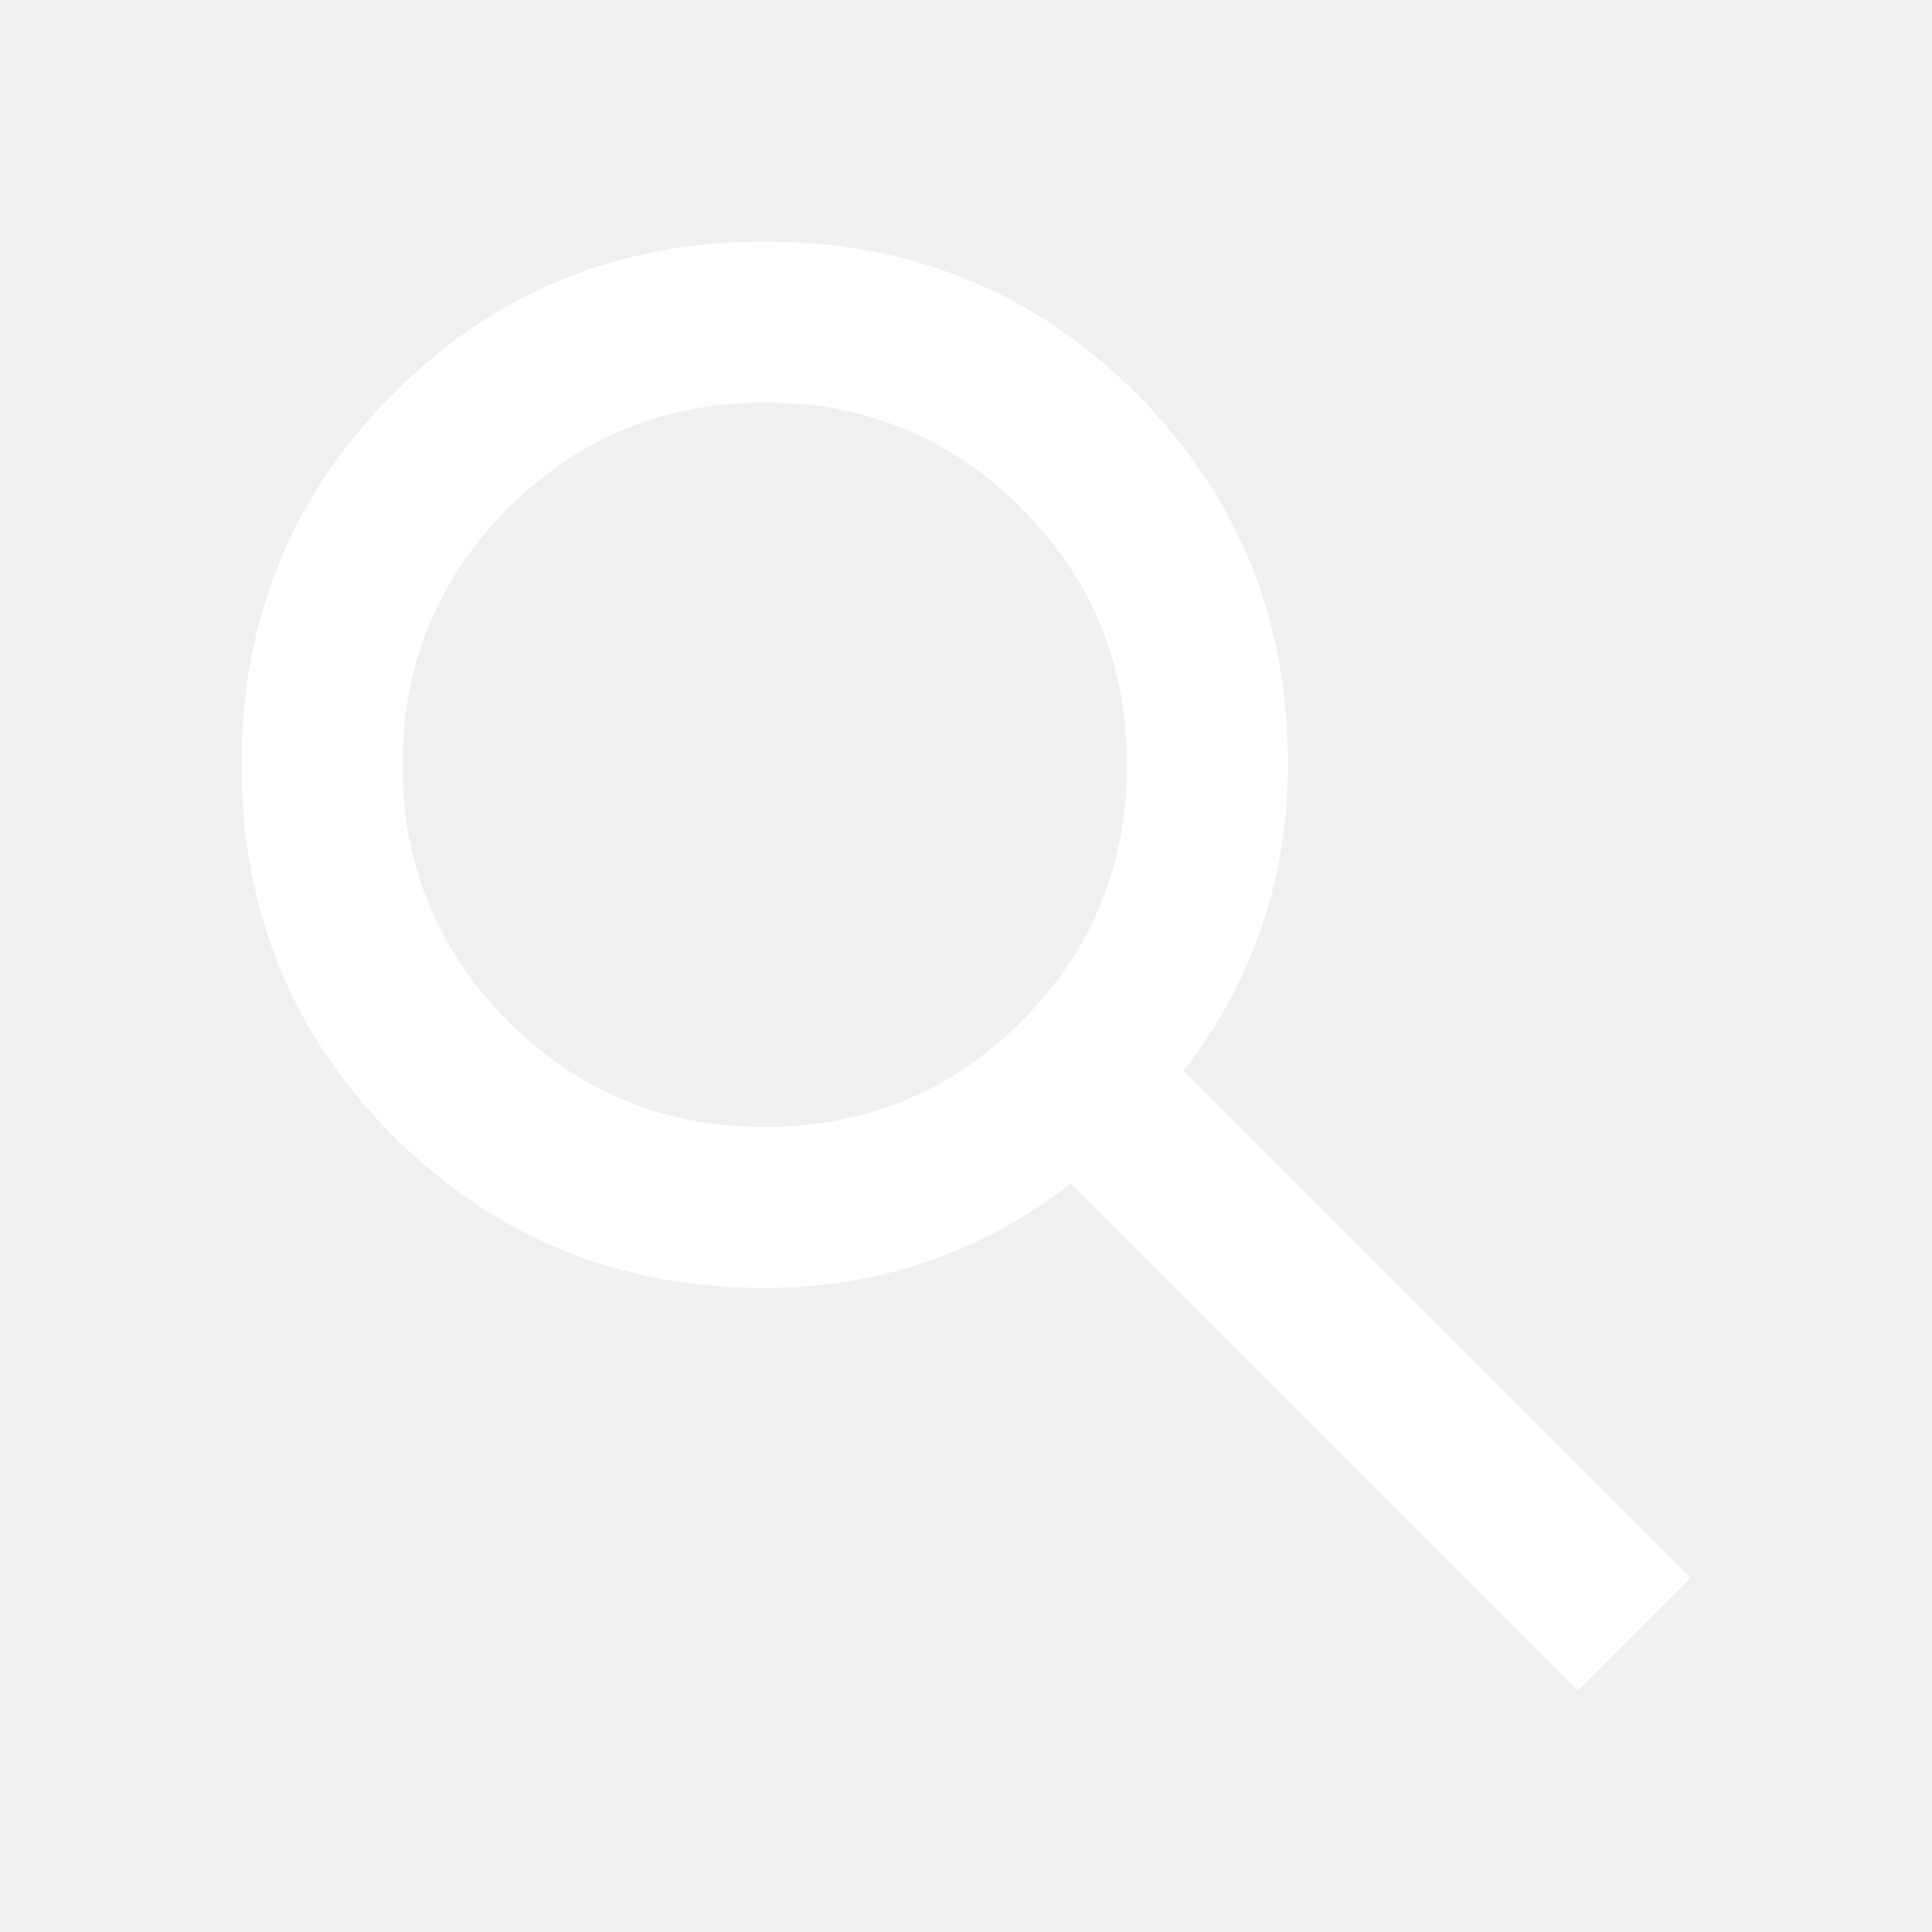
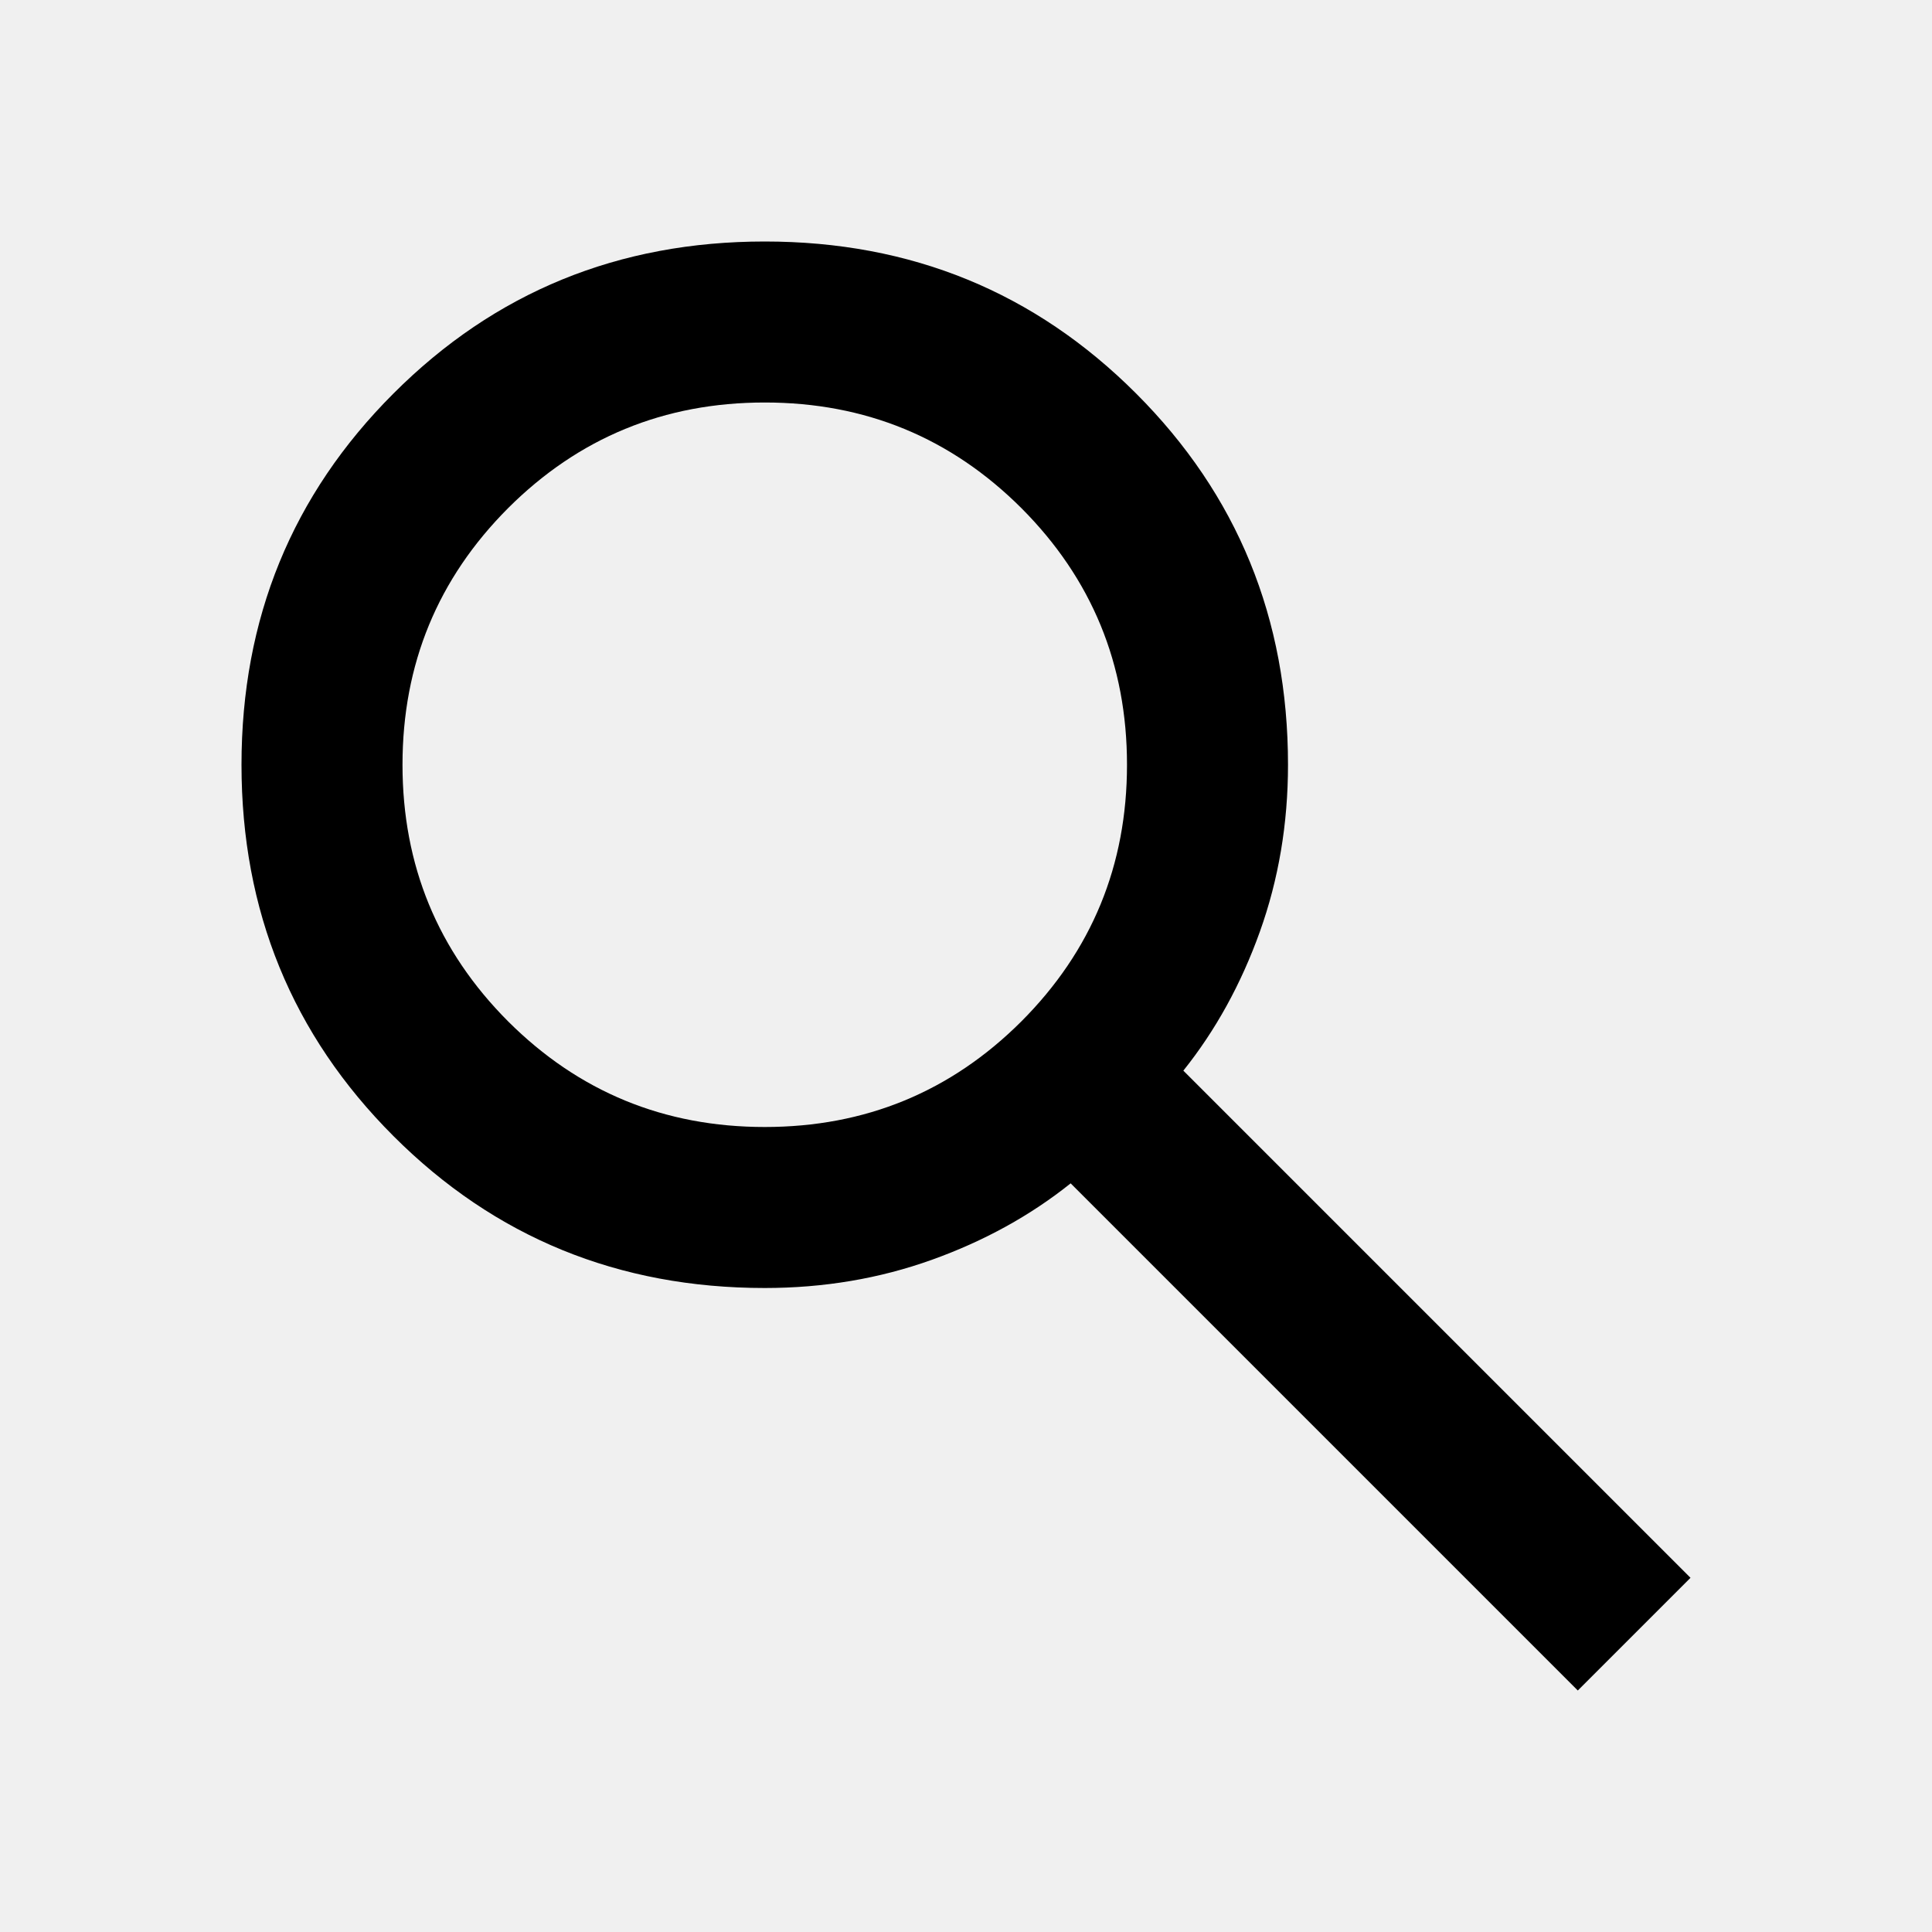
<svg xmlns="http://www.w3.org/2000/svg" width="24" height="24" viewBox="0 0 24 24" fill="none">
  <mask id="mask0_2677_3424" style="mask-type:alpha" maskUnits="userSpaceOnUse" x="0" y="0" width="24" height="24">
    <rect width="24" height="24" fill="#D9D9D9" />
  </mask>
  <g mask="url(#mask0_2677_3424)">
-     <path d="M19.6 21L13.3 14.7C12.8 15.1 12.225 15.417 11.575 15.65C10.925 15.883 10.233 16 9.5 16C7.683 16 6.146 15.371 4.888 14.113C3.629 12.854 3 11.317 3 9.5C3 7.683 3.629 6.146 4.888 4.888C6.146 3.629 7.683 3 9.5 3C11.317 3 12.854 3.629 14.113 4.888C15.371 6.146 16 7.683 16 9.5C16 10.233 15.883 10.925 15.65 11.575C15.417 12.225 15.1 12.8 14.7 13.3L21 19.6L19.6 21ZM9.5 14C10.75 14 11.812 13.562 12.688 12.688C13.562 11.812 14 10.75 14 9.5C14 8.25 13.562 7.188 12.688 6.312C11.812 5.438 10.75 5 9.5 5C8.25 5 7.188 5.438 6.312 6.312C5.438 7.188 5 8.25 5 9.5C5 10.75 5.438 11.812 6.312 12.688C7.188 13.562 8.25 14 9.5 14Z" fill="white" />
+     <path d="M19.6 21L13.3 14.7C12.8 15.1 12.225 15.417 11.575 15.65C10.925 15.883 10.233 16 9.5 16C7.683 16 6.146 15.371 4.888 14.113C3.629 12.854 3 11.317 3 9.5C3 7.683 3.629 6.146 4.888 4.888C6.146 3.629 7.683 3 9.5 3C11.317 3 12.854 3.629 14.113 4.888C15.371 6.146 16 7.683 16 9.5C16 10.233 15.883 10.925 15.65 11.575C15.417 12.225 15.1 12.8 14.7 13.3L21 19.6L19.6 21ZM9.5 14C10.75 14 11.812 13.562 12.688 12.688C13.562 11.812 14 10.75 14 9.5C14 8.25 13.562 7.188 12.688 6.312C11.812 5.438 10.75 5 9.5 5C8.25 5 7.188 5.438 6.312 6.312C5.438 7.188 5 8.25 5 9.5C5 10.75 5.438 11.812 6.312 12.688C7.188 13.562 8.25 14 9.5 14Z" fill="currentColor" />
  </g>
</svg>
